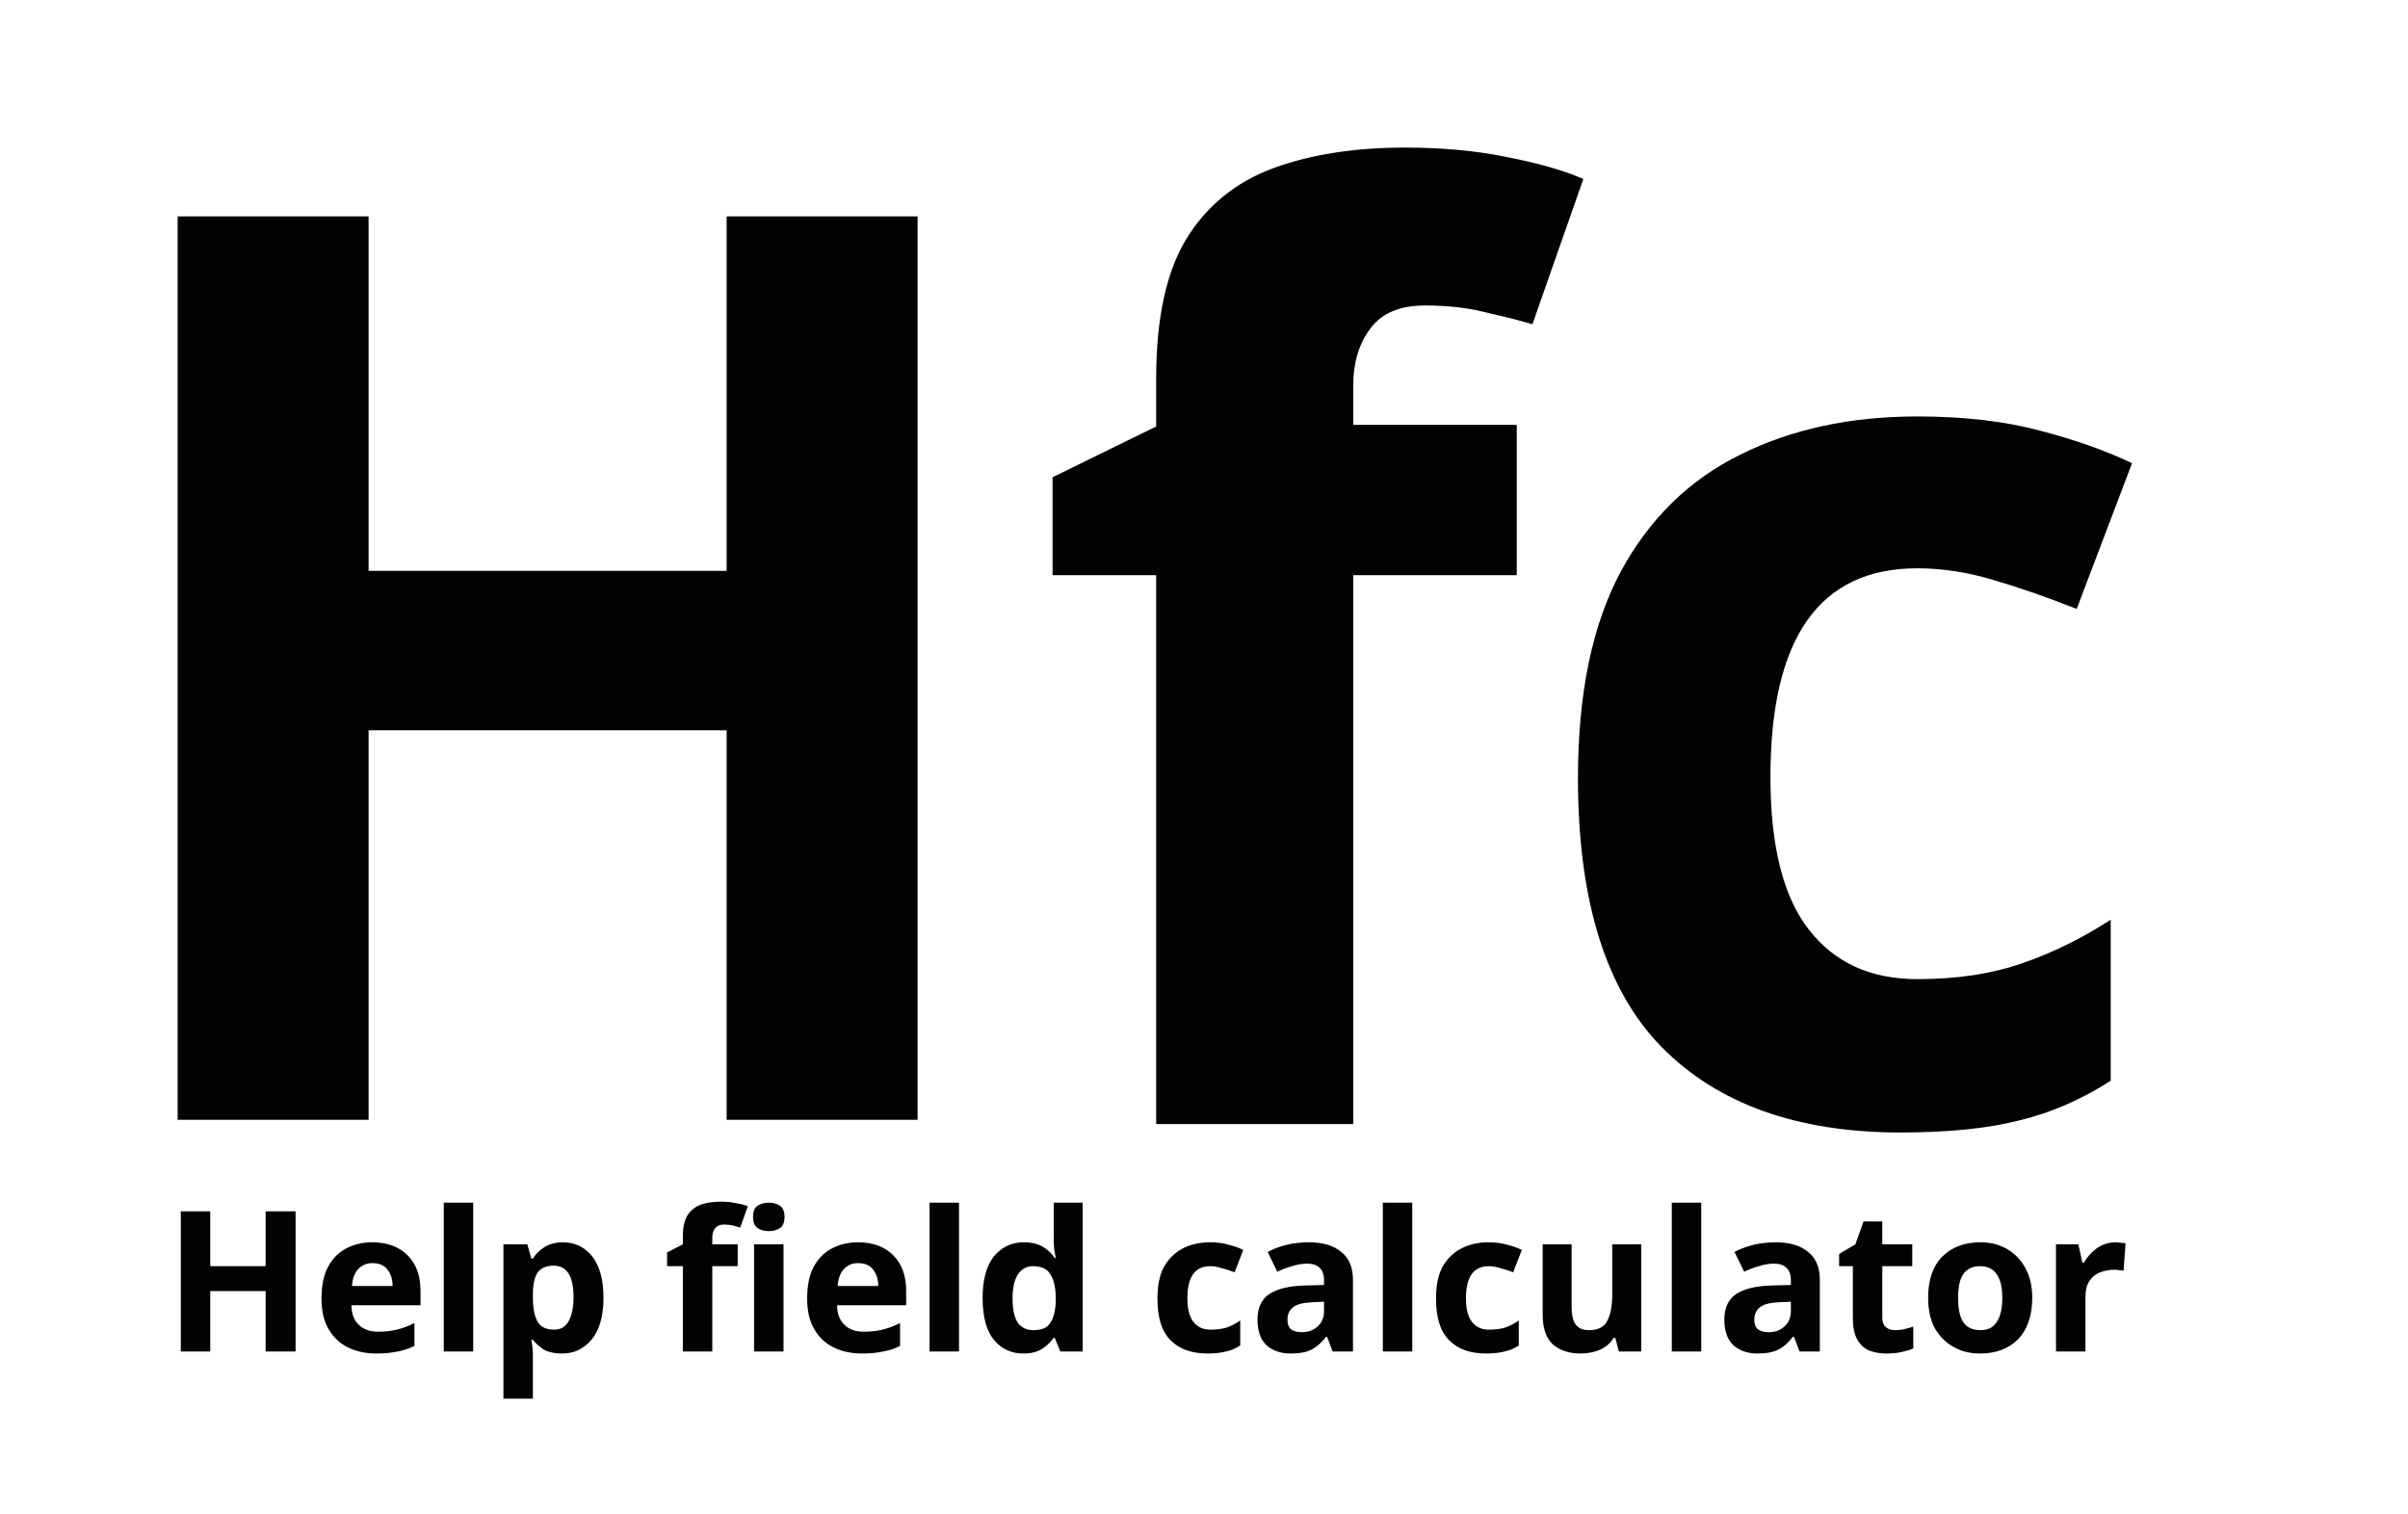
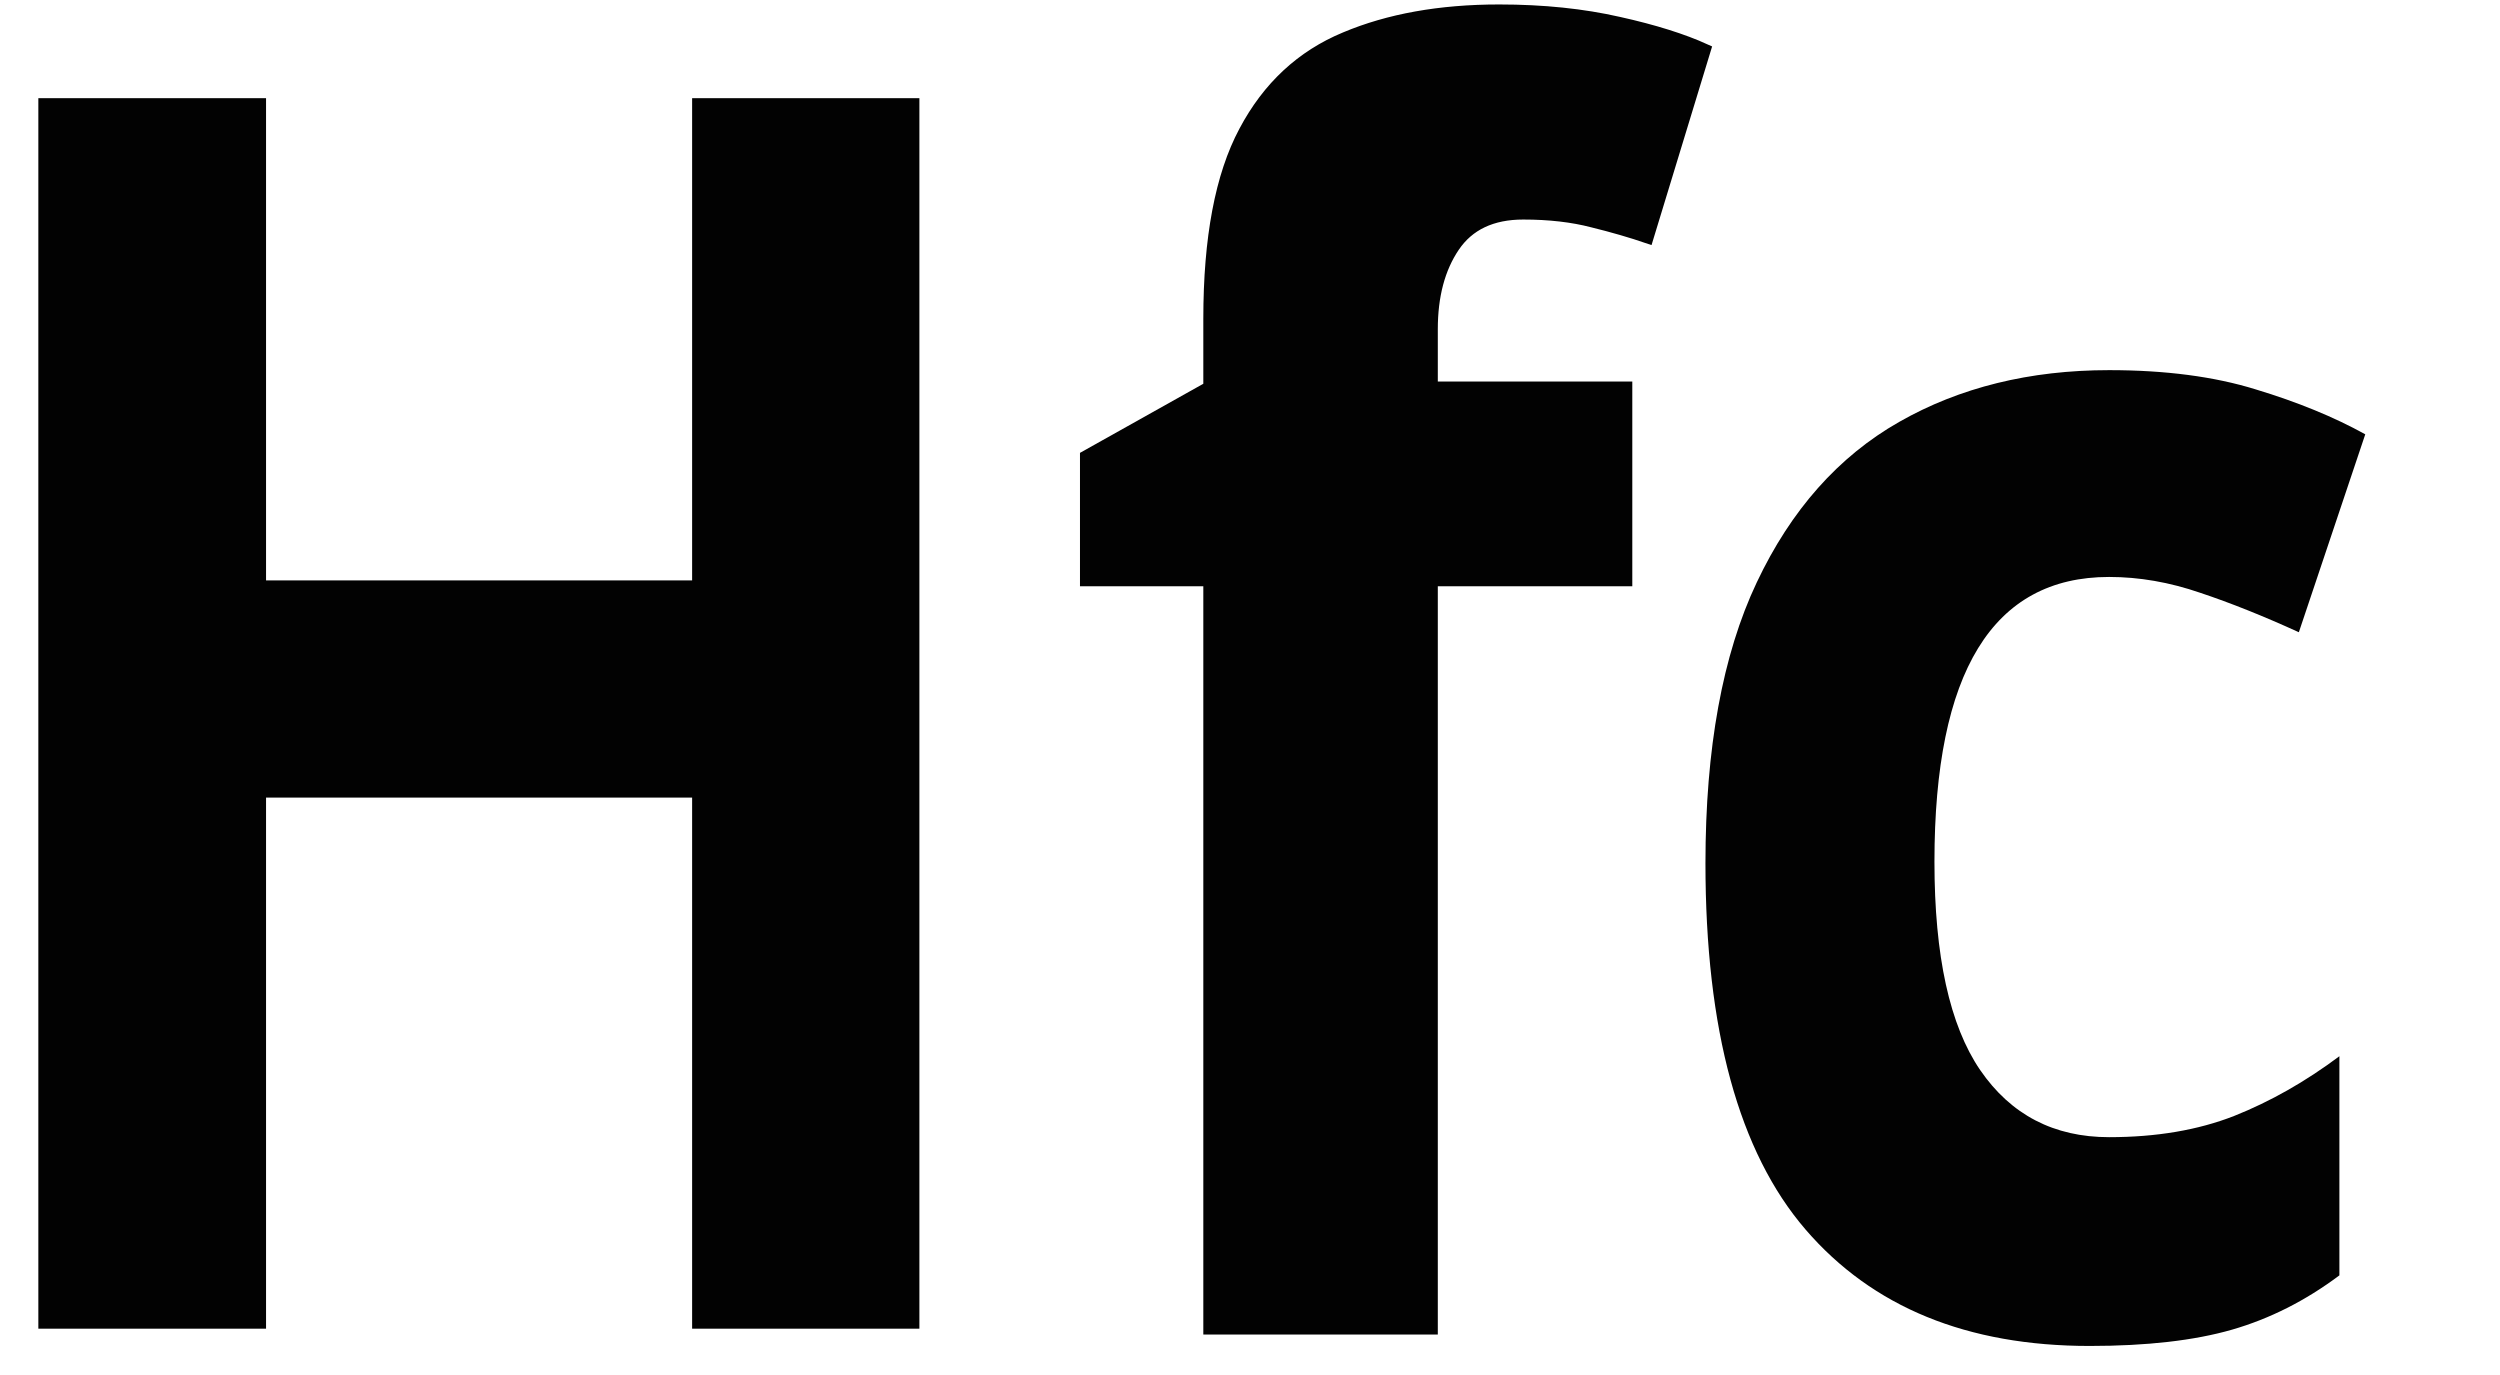
- <svg xmlns="http://www.w3.org/2000/svg" width="280" height="176" viewBox="0 0 74.083 46.567" version="1.1" id="svg8">
+ <svg xmlns="http://www.w3.org/2000/svg" width="320" height="176" viewBox="0 0 84.667 46.567" version="1.1" id="svg8">
  <defs id="defs2" />
  <g id="layer1" transform="translate(-19.37128,-196.3071)" style="opacity:0.99">
-     <text xml:space="preserve" style="font-style:normal;font-variant:normal;font-weight:normal;font-stretch:normal;font-size:38.915px;line-height:125%;font-family:Trueno;-inkscape-font-specification:Trueno;letter-spacing:0px;word-spacing:0px;fill:#7da629;fill-opacity:1;stroke:none;stroke-width:0.265px;stroke-linecap:butt;stroke-linejoin:miter;stroke-opacity:1" x="21.337" y="230.761" id="text50">
-       <tspan id="tspan48" x="21.337" y="230.761" style="font-style:normal;font-variant:normal;font-weight:bold;font-stretch:normal;font-family:Trueno;-inkscape-font-specification:'Trueno Bold';fill:#000000;fill-opacity:1;stroke-width:0.265px">H<tspan style="fill:#000000;stroke:#000000;stroke-width:0.265px" id="tspan952">f</tspan>c<tspan style="fill:none;stroke-width:0.265px" id="tspan40" />
+     <text xml:space="preserve" style="font-style:normal;font-variant:normal;font-weight:normal;font-stretch:normal;font-size:54.562px;line-height:125%;font-family:Trueno;-inkscape-font-specification:Trueno;letter-spacing:0px;word-spacing:0px;fill:#7da629;fill-opacity:1;stroke:none;stroke-width:0.371px;stroke-linecap:butt;stroke-linejoin:miter;stroke-opacity:1" x="17.208" y="225.554" id="text50" transform="scale(0.9347268,1.069831)">
+       <tspan id="tspan48" x="17.208" y="225.554" style="font-style:normal;font-variant:normal;font-weight:bold;font-stretch:normal;font-family:Trueno;-inkscape-font-specification:'Trueno Bold';fill:#000000;fill-opacity:1;stroke-width:0.371px">H<tspan style="fill:#000000;stroke:#000000;stroke-width:0.371px" id="tspan952">f</tspan>c<tspan style="fill:none;stroke-width:0.371px" id="tspan40" />
      </tspan>
-     </text>
-     <text xml:space="preserve" style="font-style:normal;font-variant:normal;font-weight:normal;font-stretch:normal;font-size:6.023px;line-height:125%;font-family:Trueno;-inkscape-font-specification:Trueno;letter-spacing:0px;word-spacing:0px;fill:#000000;fill-opacity:1;stroke:none;stroke-width:0.255px;stroke-linecap:butt;stroke-linejoin:miter;stroke-opacity:1" x="24.388" y="237.892" id="text960">
-       <tspan id="tspan958" x="24.388" y="237.892" style="font-style:normal;font-variant:normal;font-weight:bold;font-stretch:normal;font-family:Trueno;-inkscape-font-specification:'Trueno Bold';stroke-width:0.255px">Help field calculator</tspan>
    </text>
  </g>
</svg>
